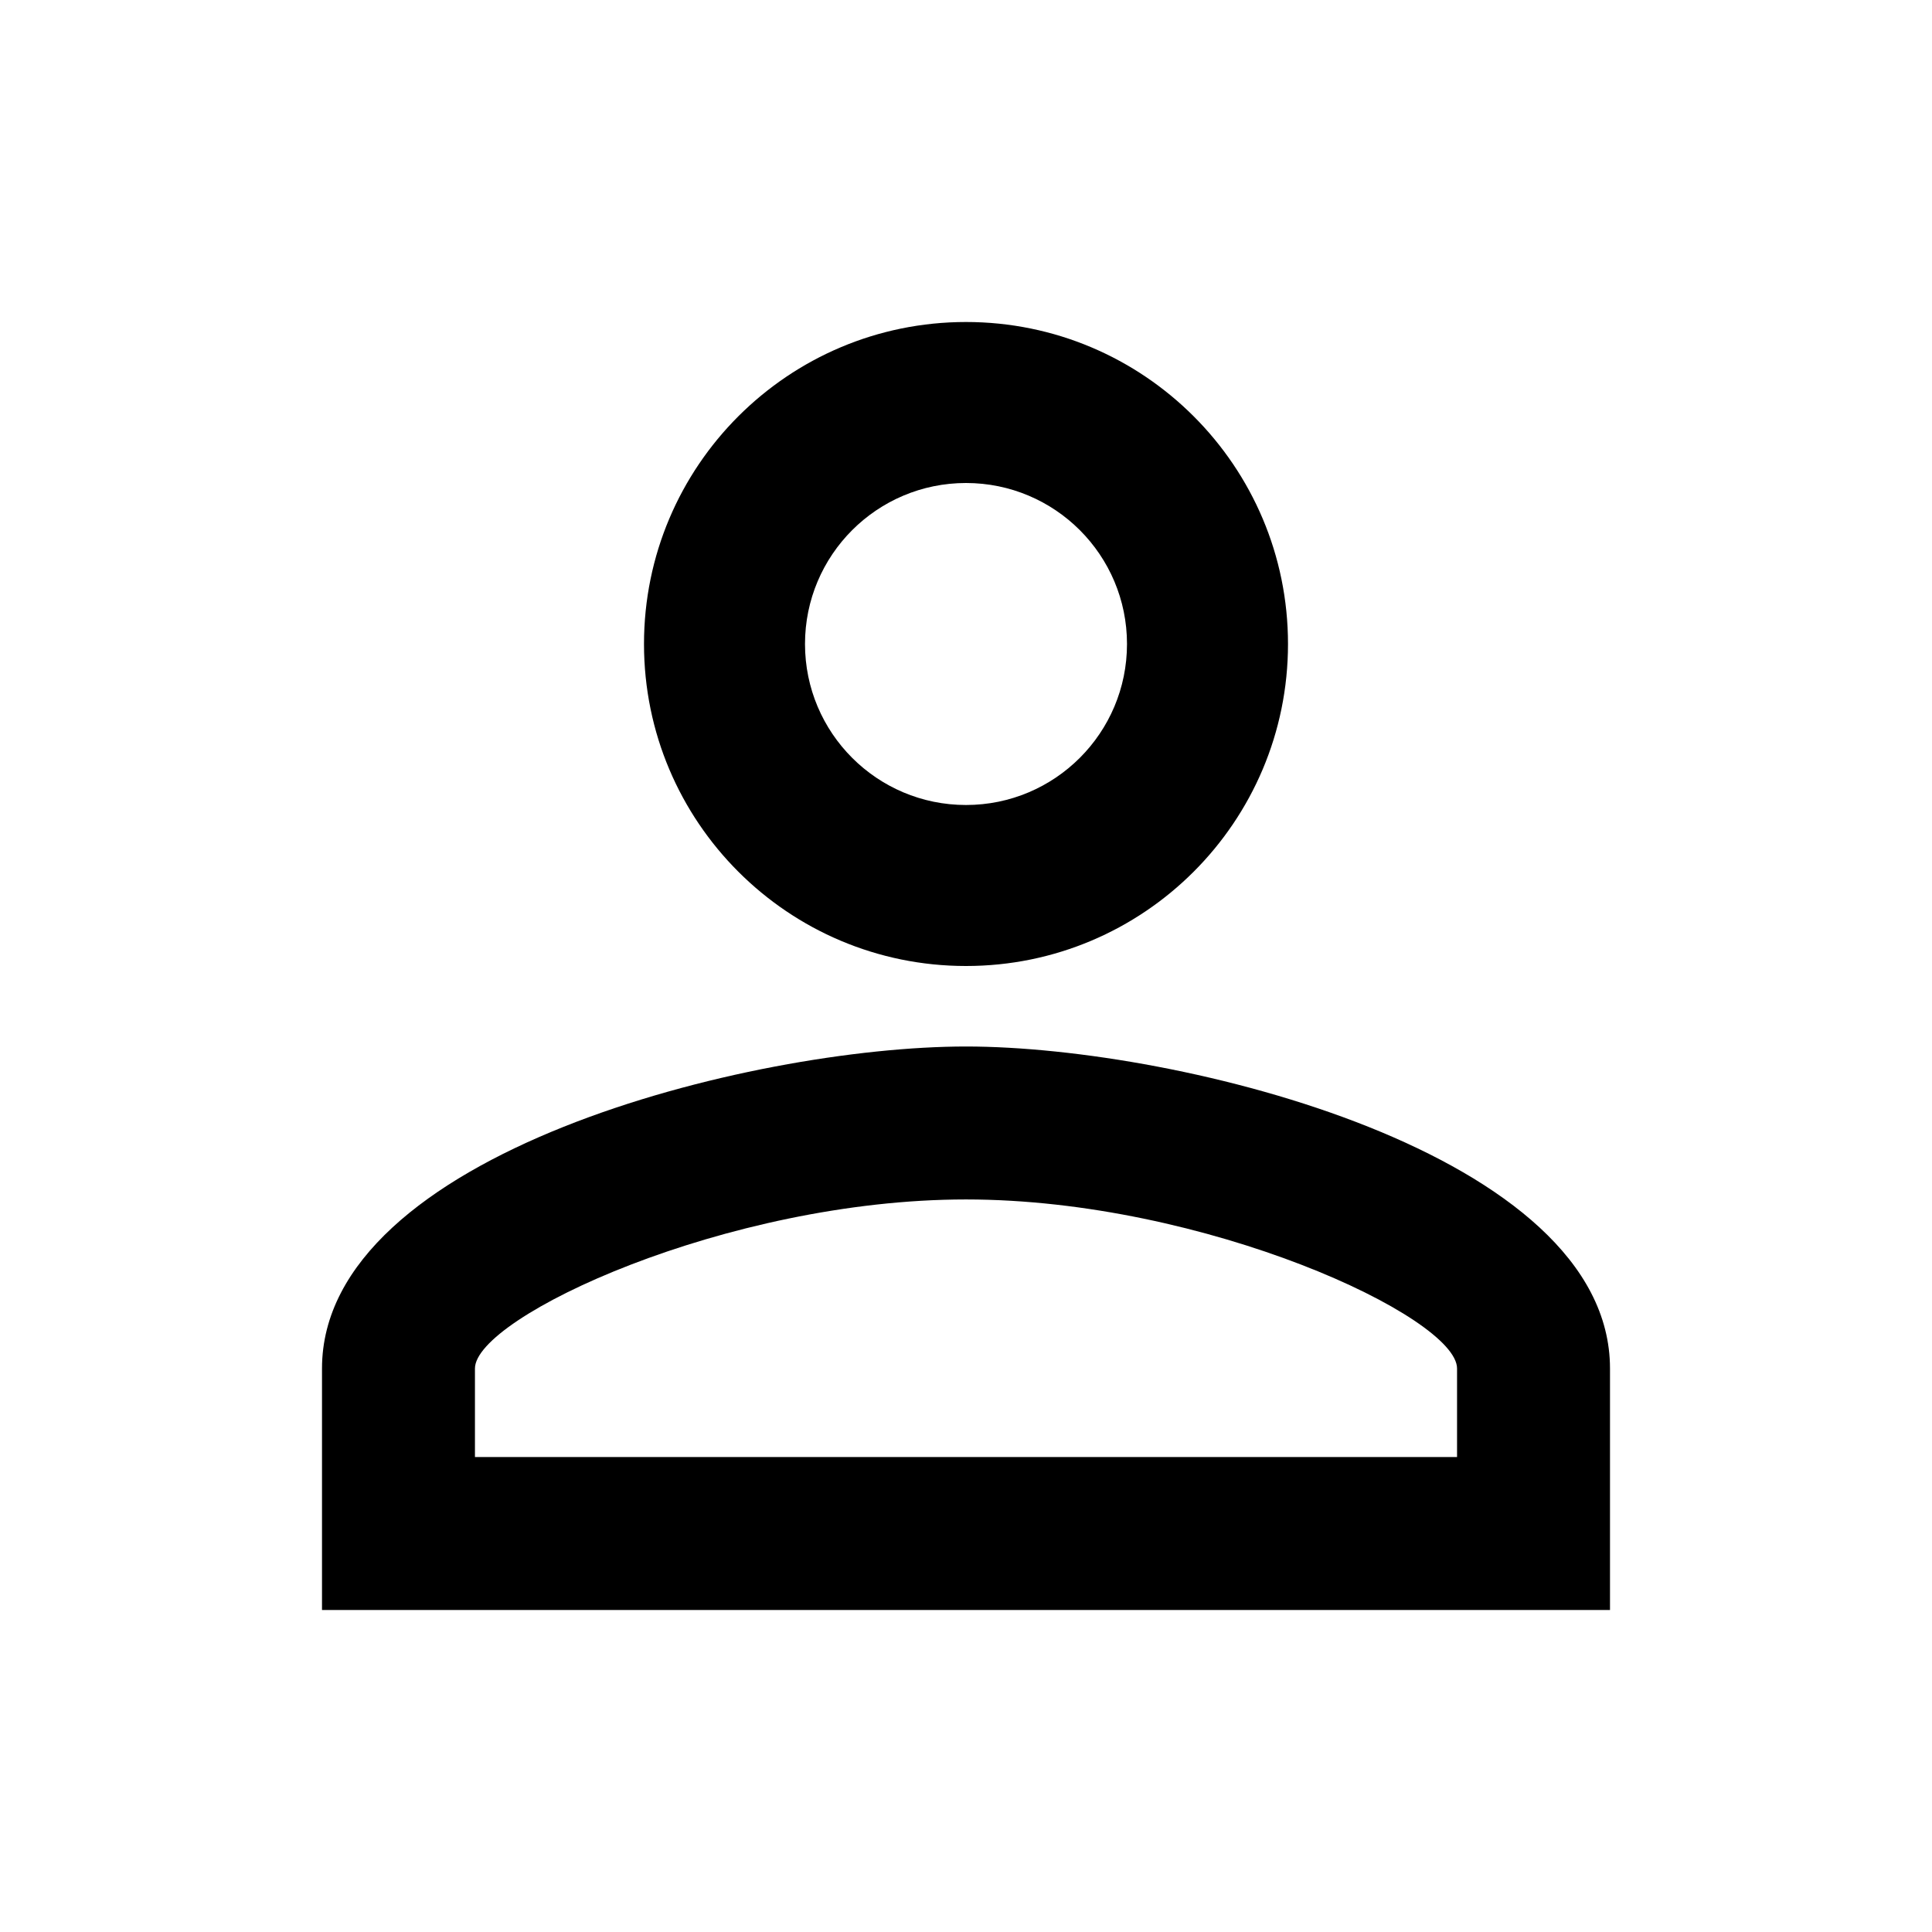
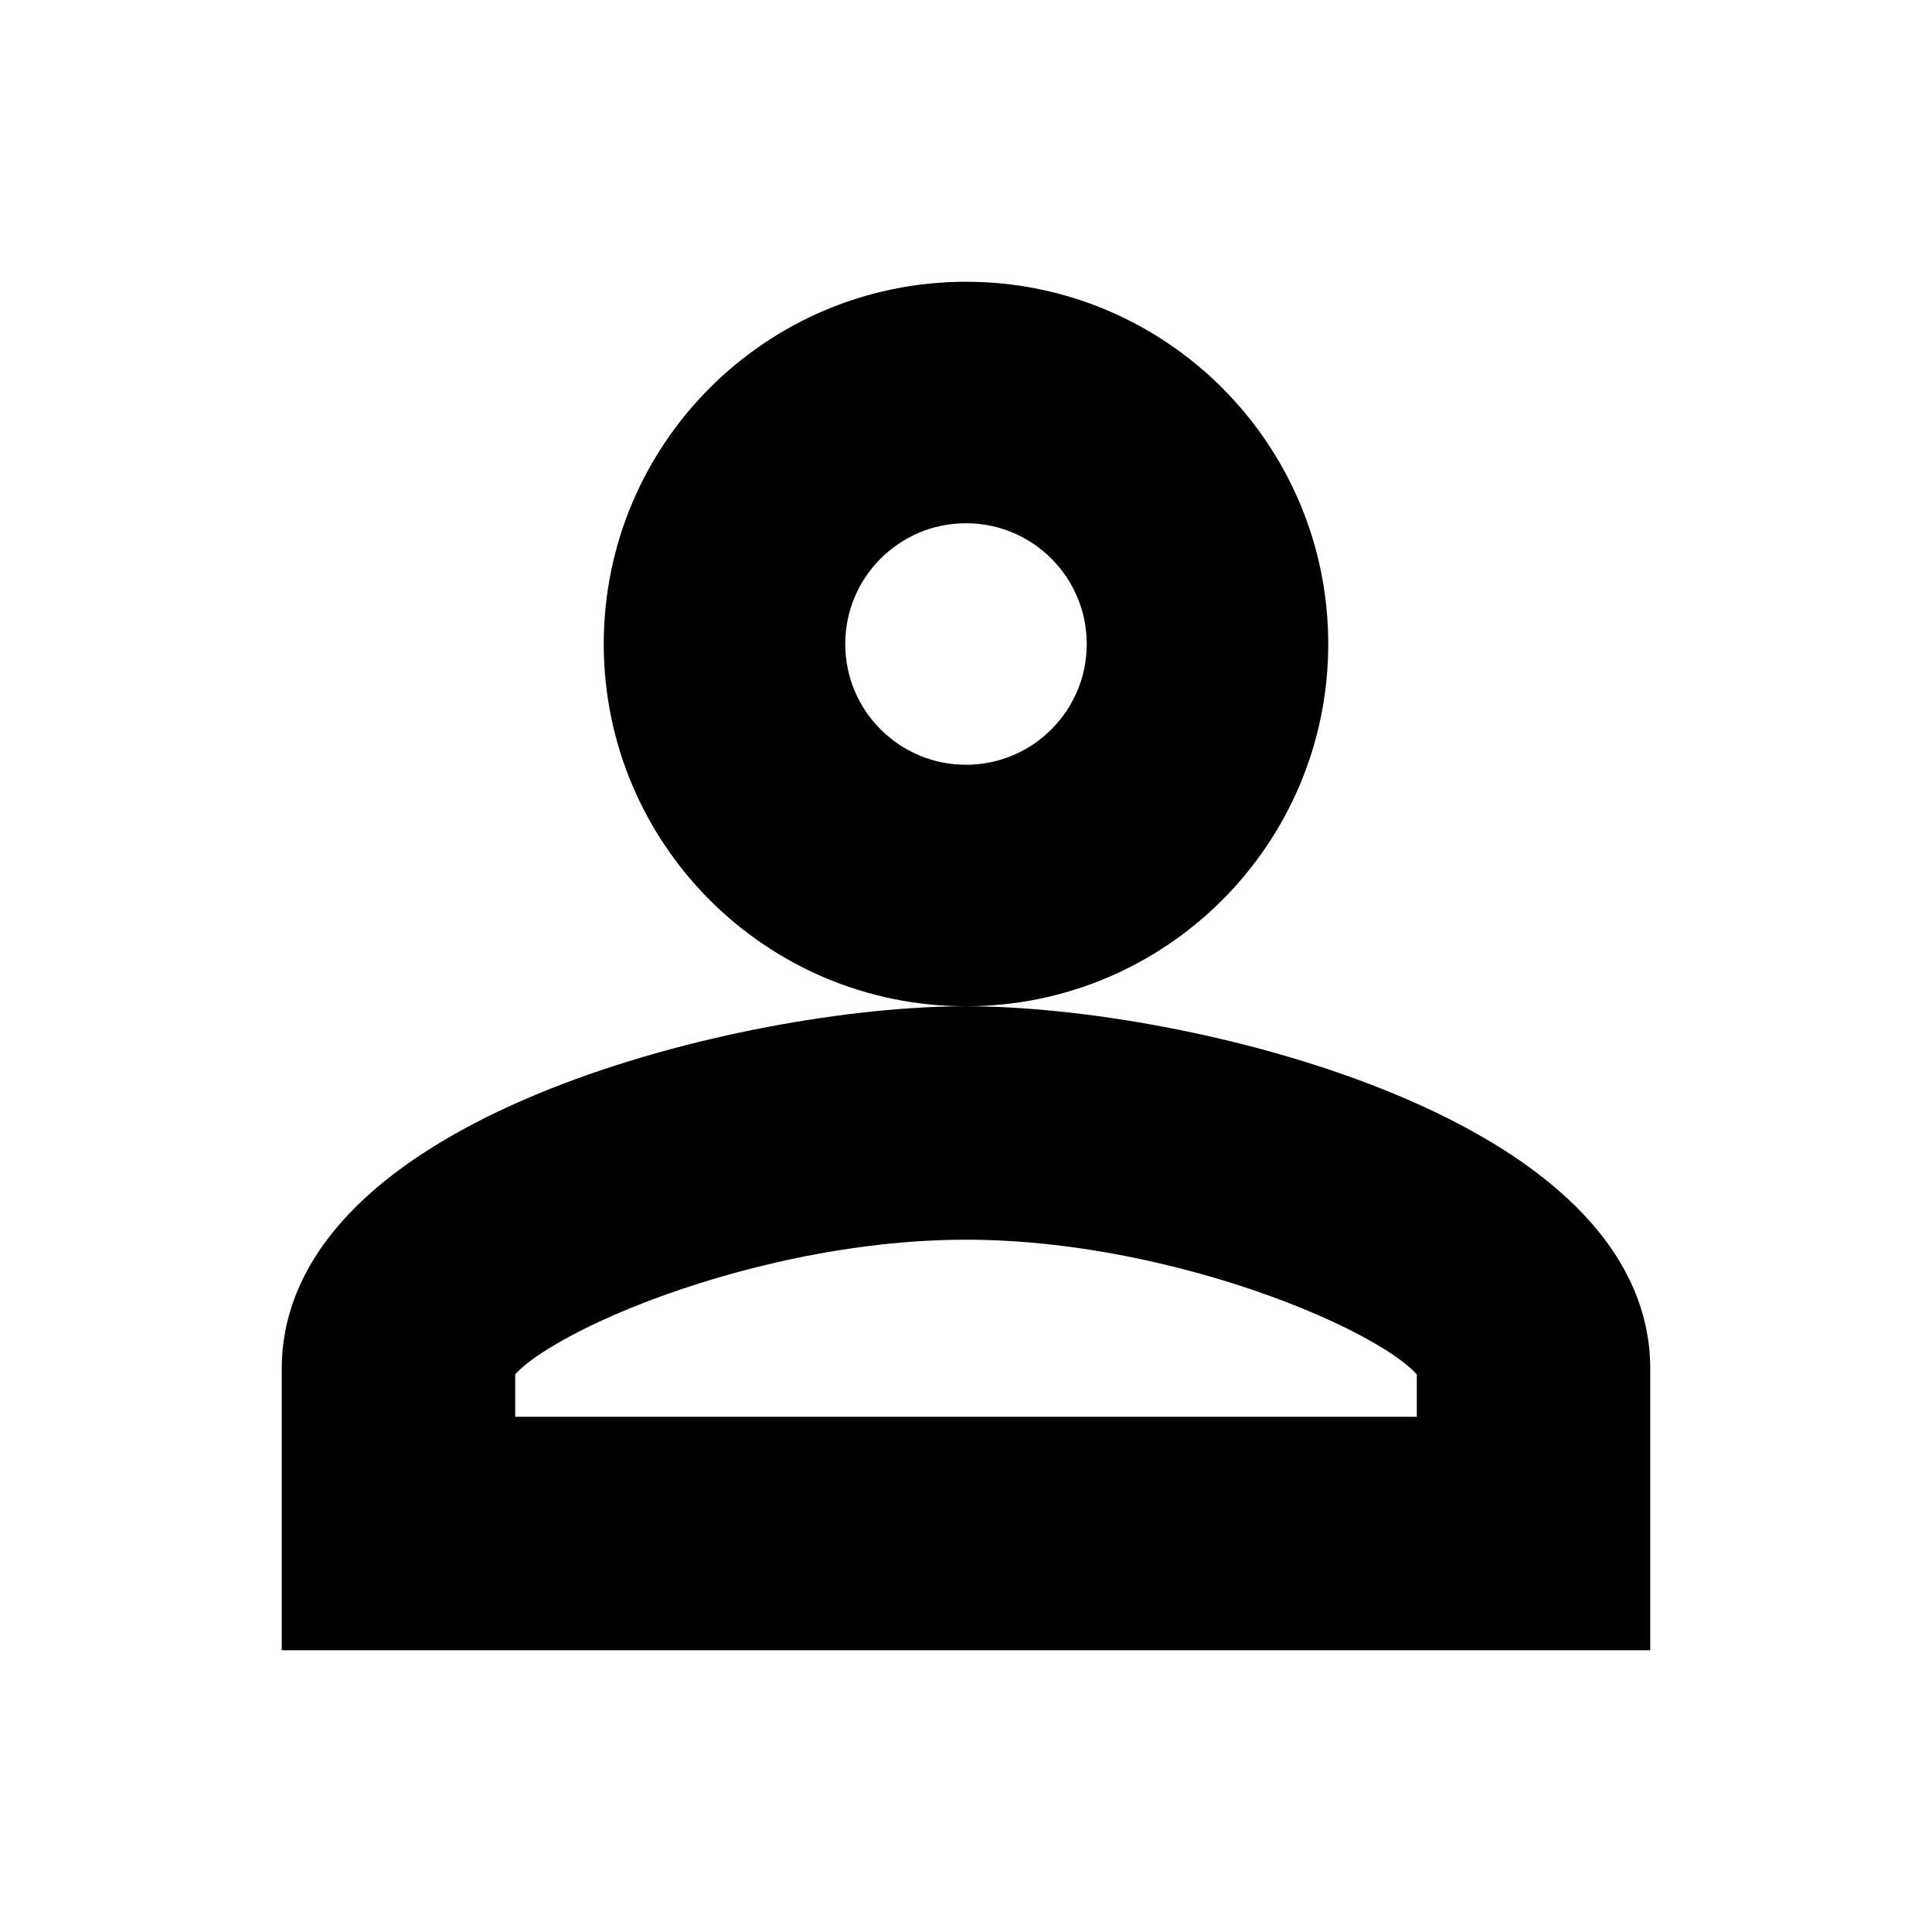
<svg xmlns="http://www.w3.org/2000/svg" viewBox="0 0 24 24">
-   <path d="M12,4A4,4 0 0,1 16,8A4,4 0 0,1 12,12A4,4 0 0,1 8,8A4,4 0 0,1 12,4M12,6A2,2 0 0,0 10,8A2,2 0 0,0 12,10A2,2 0 0,0 14,8A2,2 0 0,0 12,6M12,13C14.67,13 20,14.33 20,17V20H4V17C4,14.33 9.33,13 12,13M12,14.9C9.03,14.9 5.9,16.36 5.9,17V18.1H18.1V17C18.1,16.36 14.97,14.9 12,14.9Z" />
+   <path fill="currentcolor" stroke="currentcolor" d="M12,4A4,4 0 0,1 16,8A4,4 0 0,1 12,12A4,4 0 0,1 8,8A4,4 0 0,1 12,4M12,6A2,2 0 0,0 10,8A2,2 0 0,0 12,10A2,2 0 0,0 14,8A2,2 0 0,0 12,6M12,13C14.67,13 20,14.33 20,17V20H4V17C4,14.33 9.33,13 12,13M12,14.9C9.03,14.9 5.9,16.36 5.9,17V18.1H18.1V17C18.1,16.36 14.97,14.9 12,14.9Z" />
</svg>
